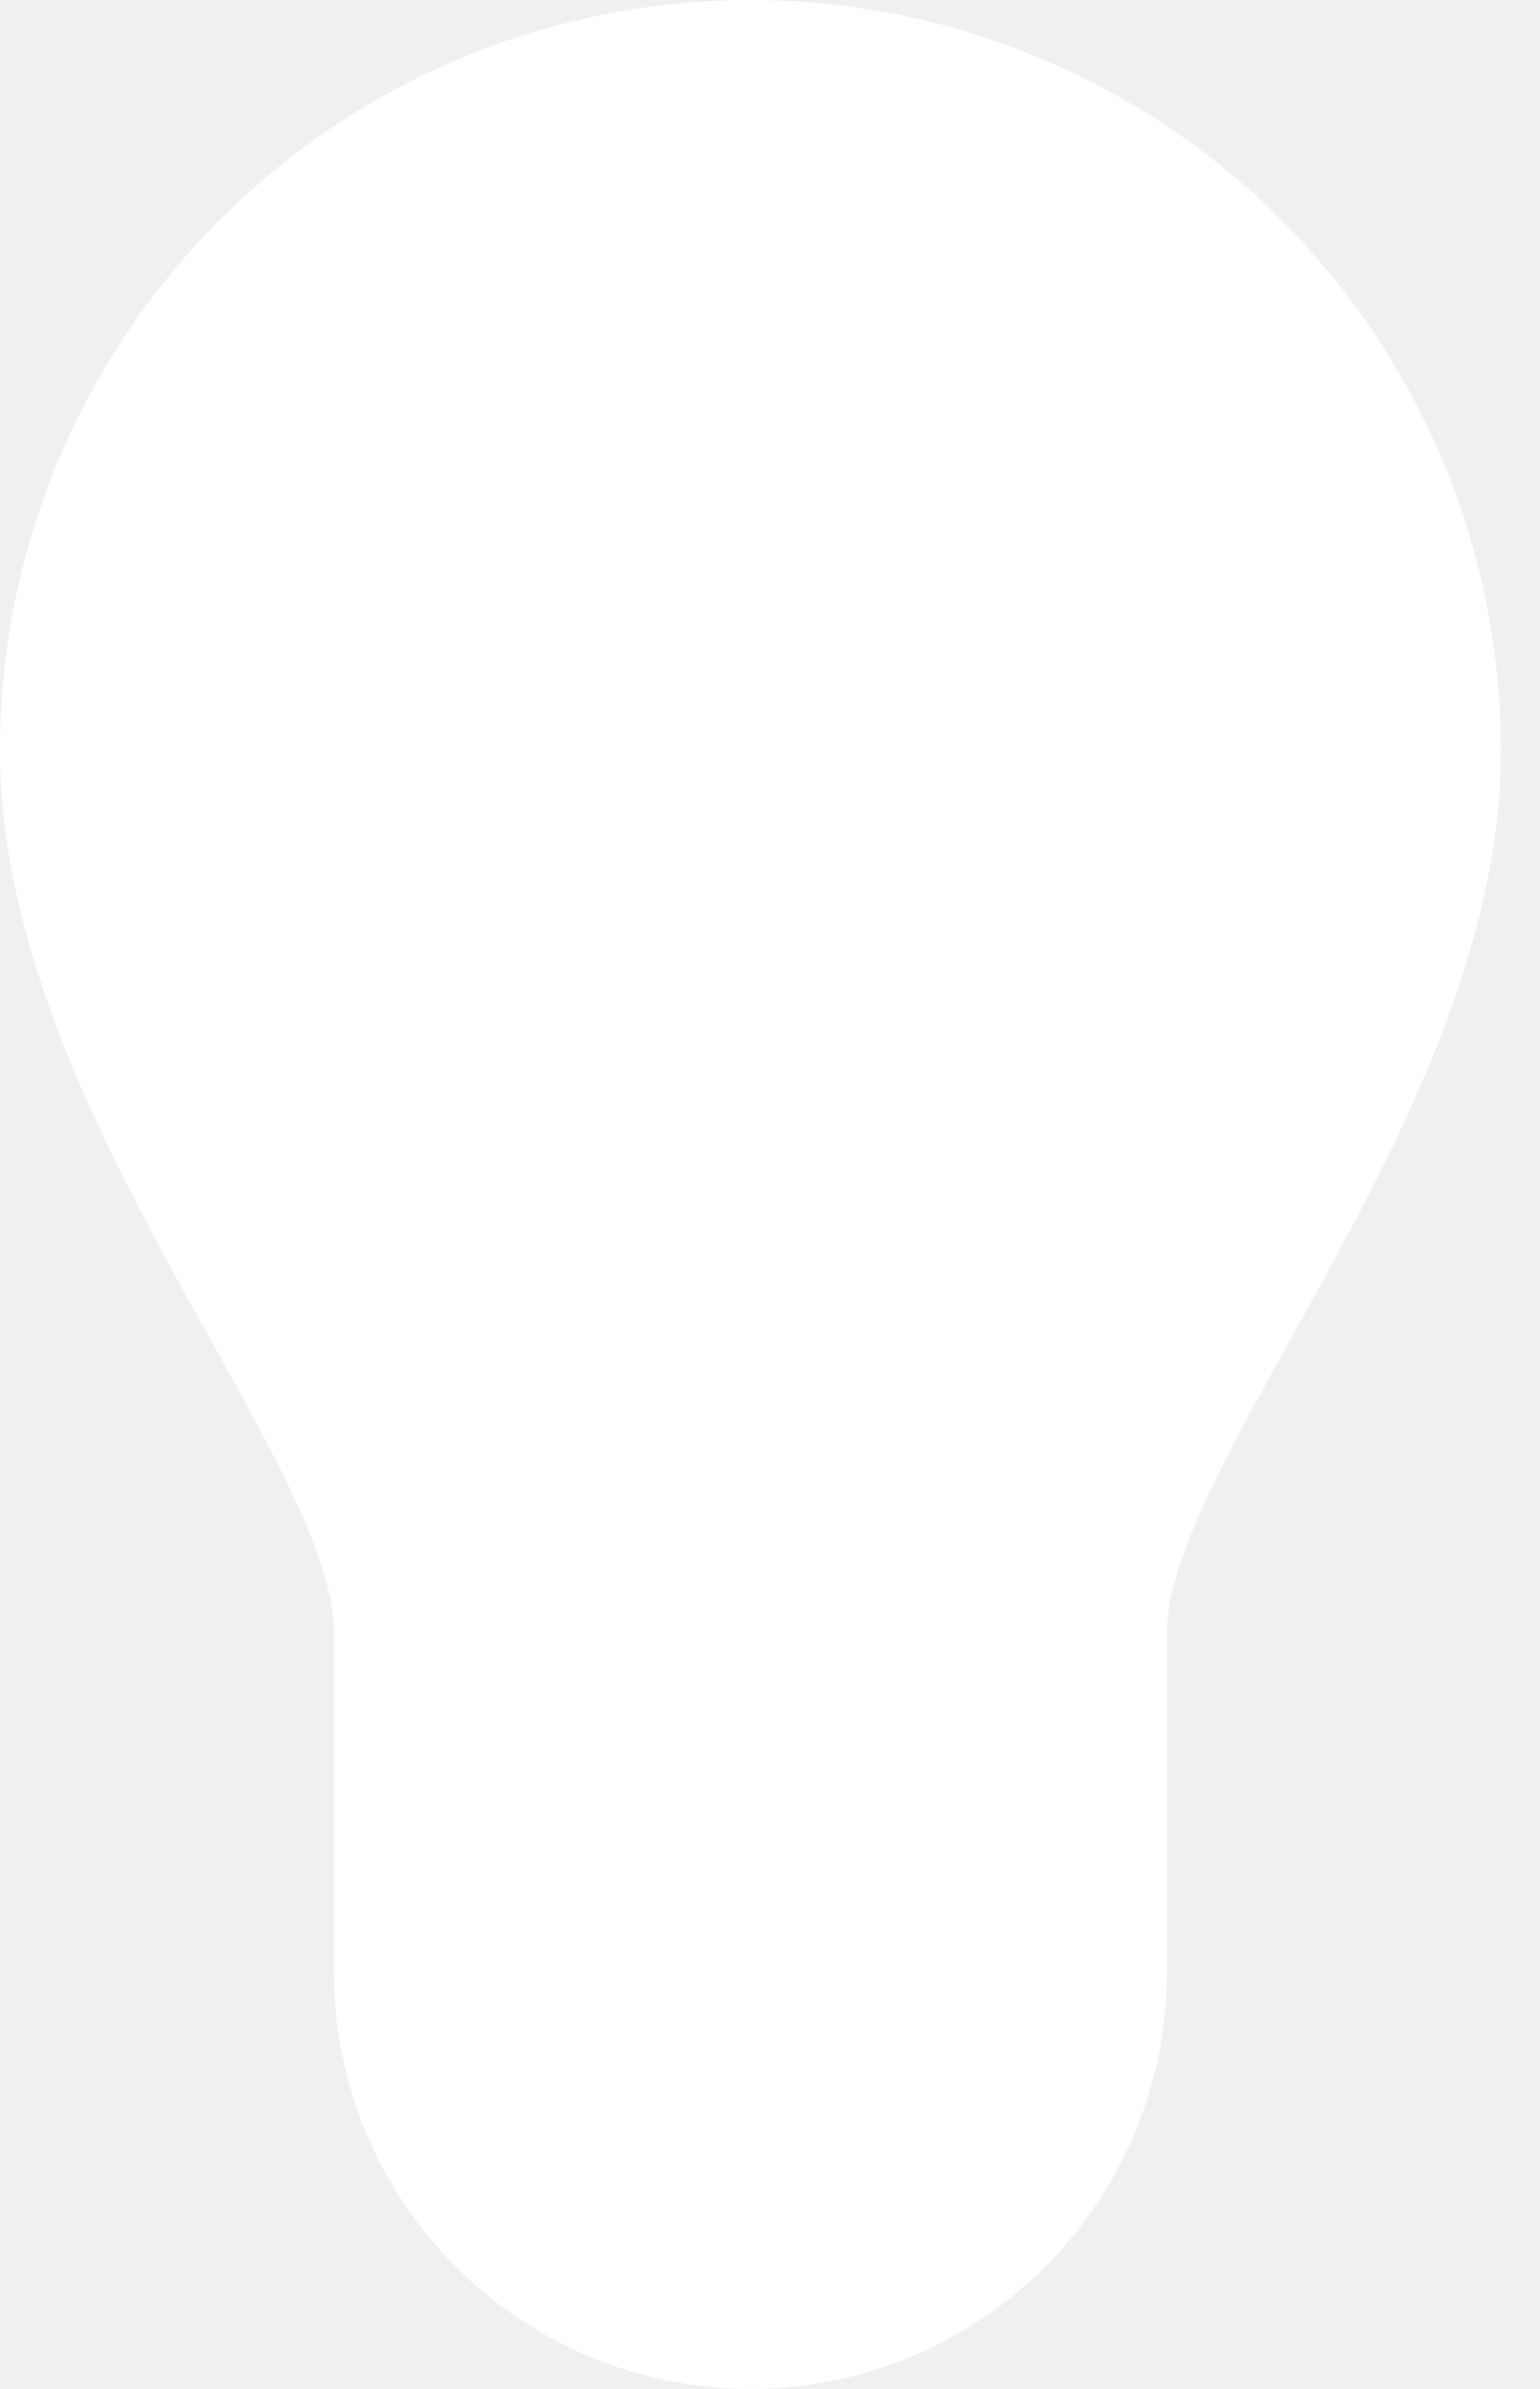
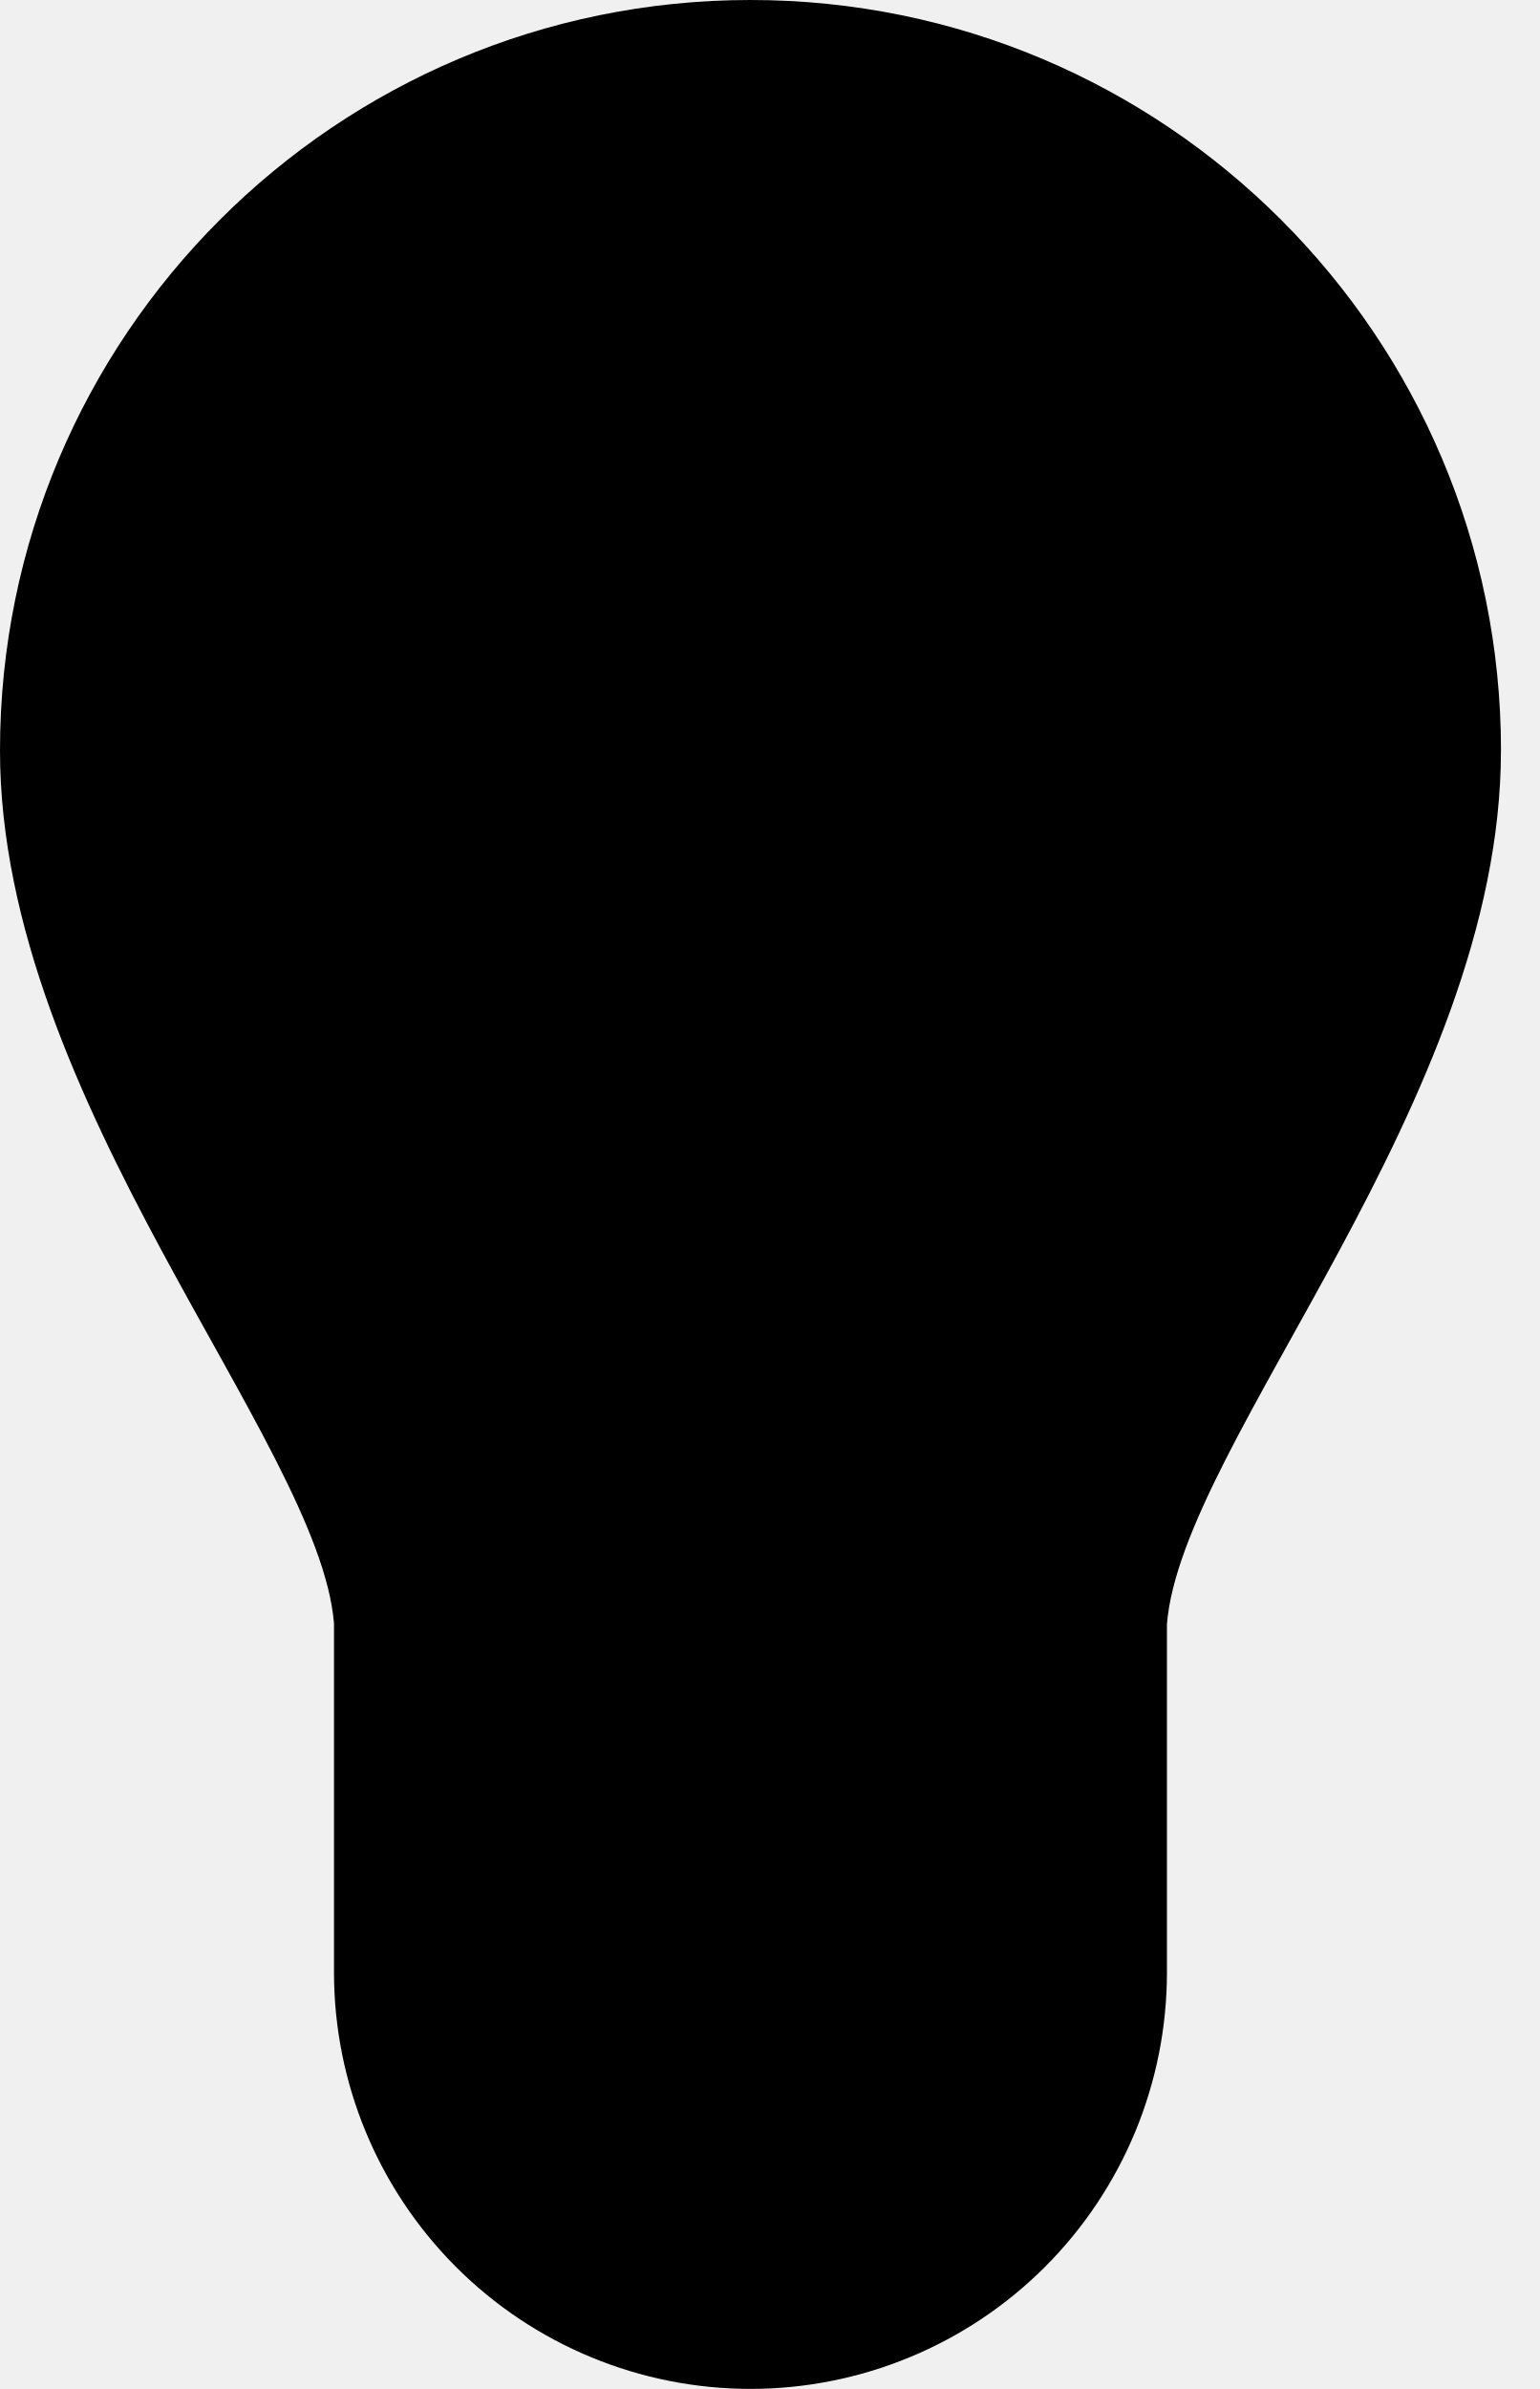
<svg xmlns="http://www.w3.org/2000/svg" fill="none" viewBox="0 0 29 45">
-   <path d="m28.281 14.14c0-3.75-1.49-7.347-4.142-9.999-2.652-2.652-6.249-4.142-9.999-4.142s-7.347 1.49-9.999 4.142-4.142 6.248-4.142 9.999c0 6.599 6.024 13.034 6.293 16.442v6.569c0 2.081 0.827 4.077 2.299 5.549 1.472 1.472 3.468 2.299 5.549 2.299s4.077-0.827 5.549-2.299 2.298-3.468 2.298-5.549v-6.555c0.269-3.423 6.293-9.858 6.293-16.457z" fill="#fff" />
+   <path d="M28.281 14.14A14.14 14.14 0 0 0 14.14 0 14.14 14.14 0 0 0 0 14.14c0 6.599 6.024 13.034 6.293 16.442v6.569c0 2.081.827 4.077 2.298 5.549s3.468 2.298 5.549 2.298a7.85 7.85 0 0 0 5.549-2.298c1.472-1.472 2.298-3.468 2.298-5.549v-6.555c.269-3.423 6.293-9.858 6.293-16.457z" fill="#000" />
</svg>
